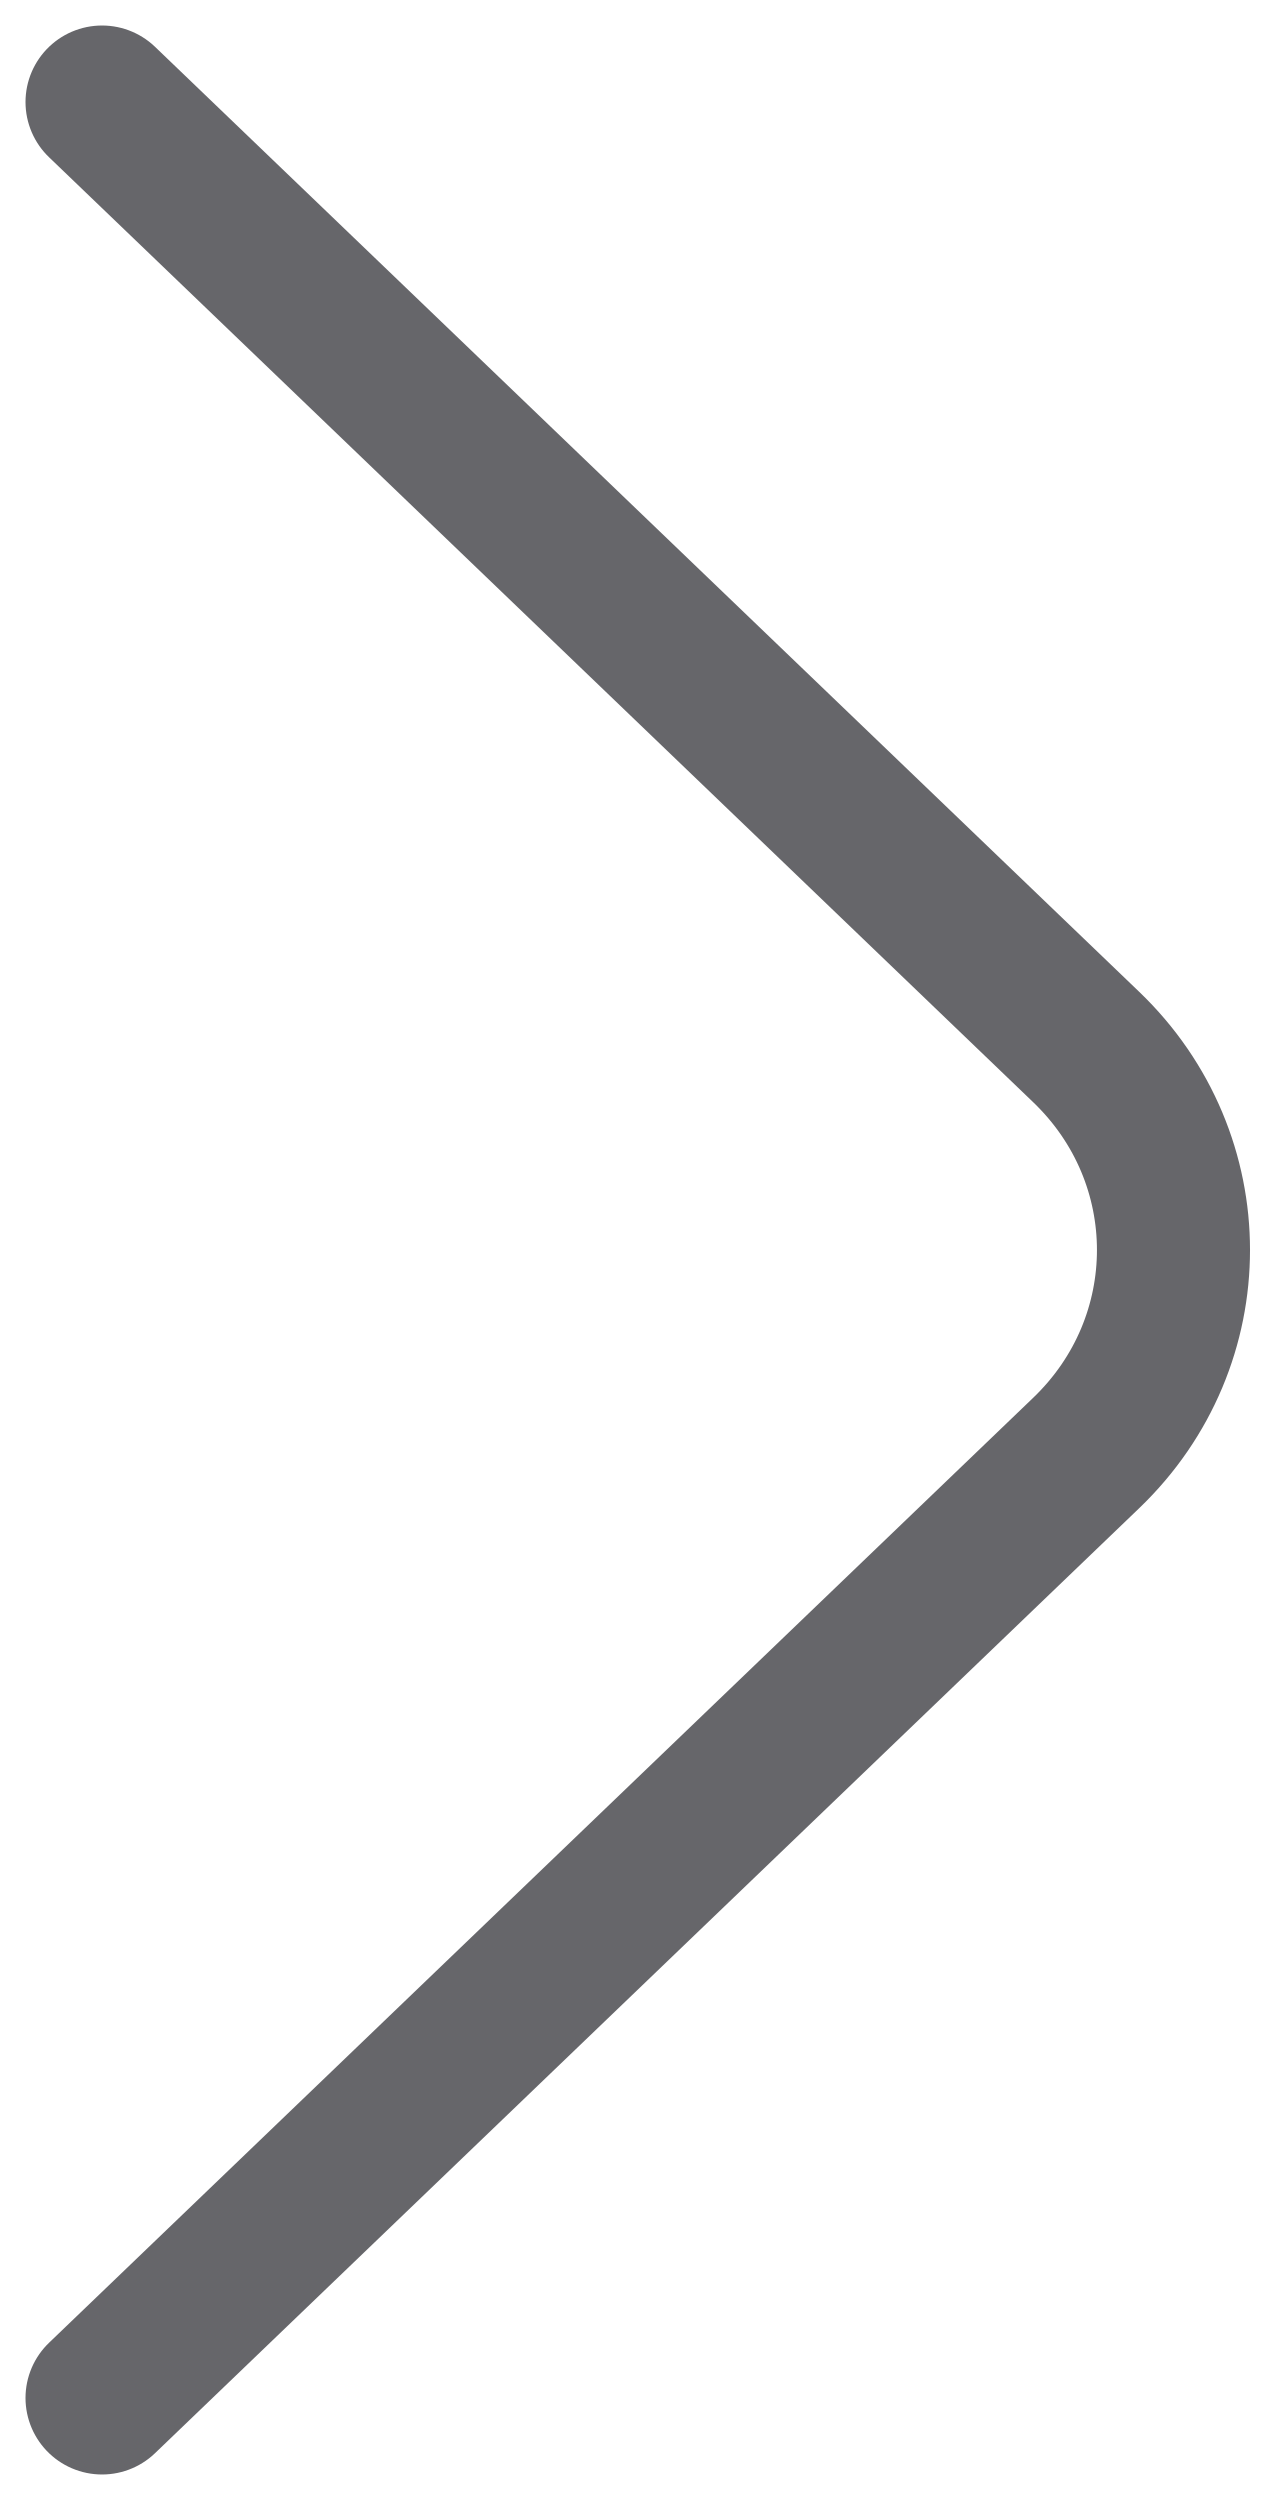
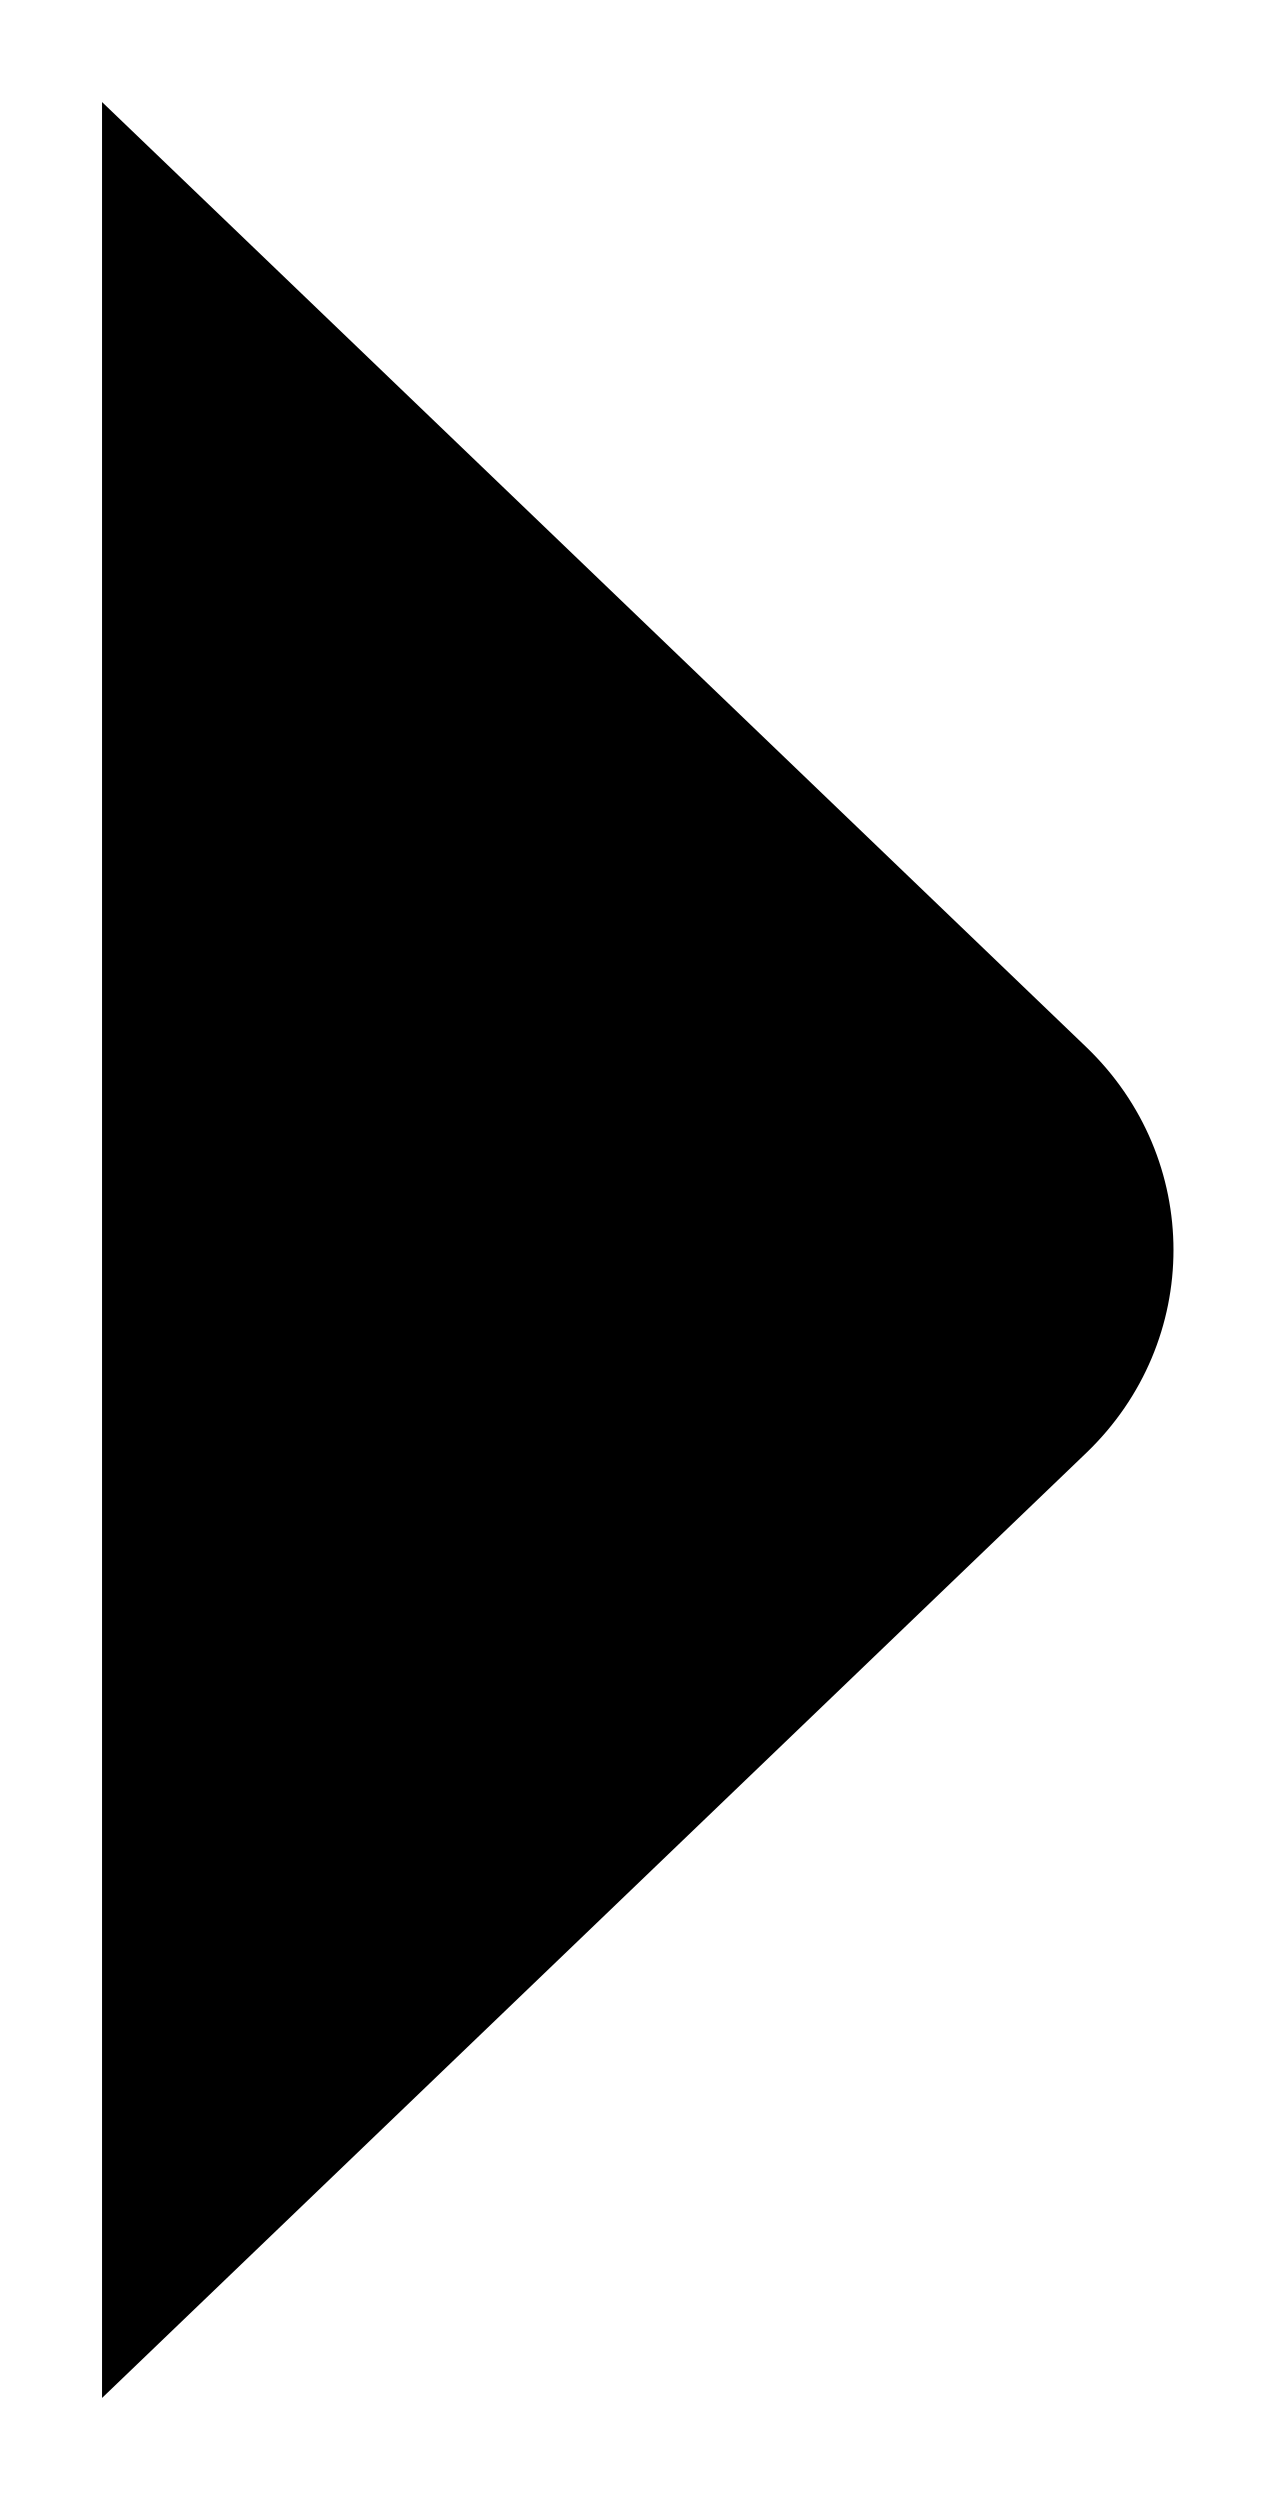
- <svg xmlns="http://www.w3.org/2000/svg" width="25" height="49" viewBox="0 0 25 49" fill="none">
-   <path d="M2 47L21.291 28.477C23.57 26.29 23.57 22.71 21.291 20.523L2 2" stroke="#66666A" stroke-width="3" stroke-miterlimit="10" stroke-linecap="round" stroke-linejoin="round" />
+ <svg xmlns="http://www.w3.org/2000/svg" width="current" height="current" viewBox="0 0 25 49" fill="current">
+   <path d="M2 47L21.291 28.477C23.57 26.29 23.57 22.71 21.291 20.523L2 2" stroke="current" stroke-width="3" stroke-miterlimit="10" stroke-linecap="round" stroke-linejoin="round" />
</svg>
